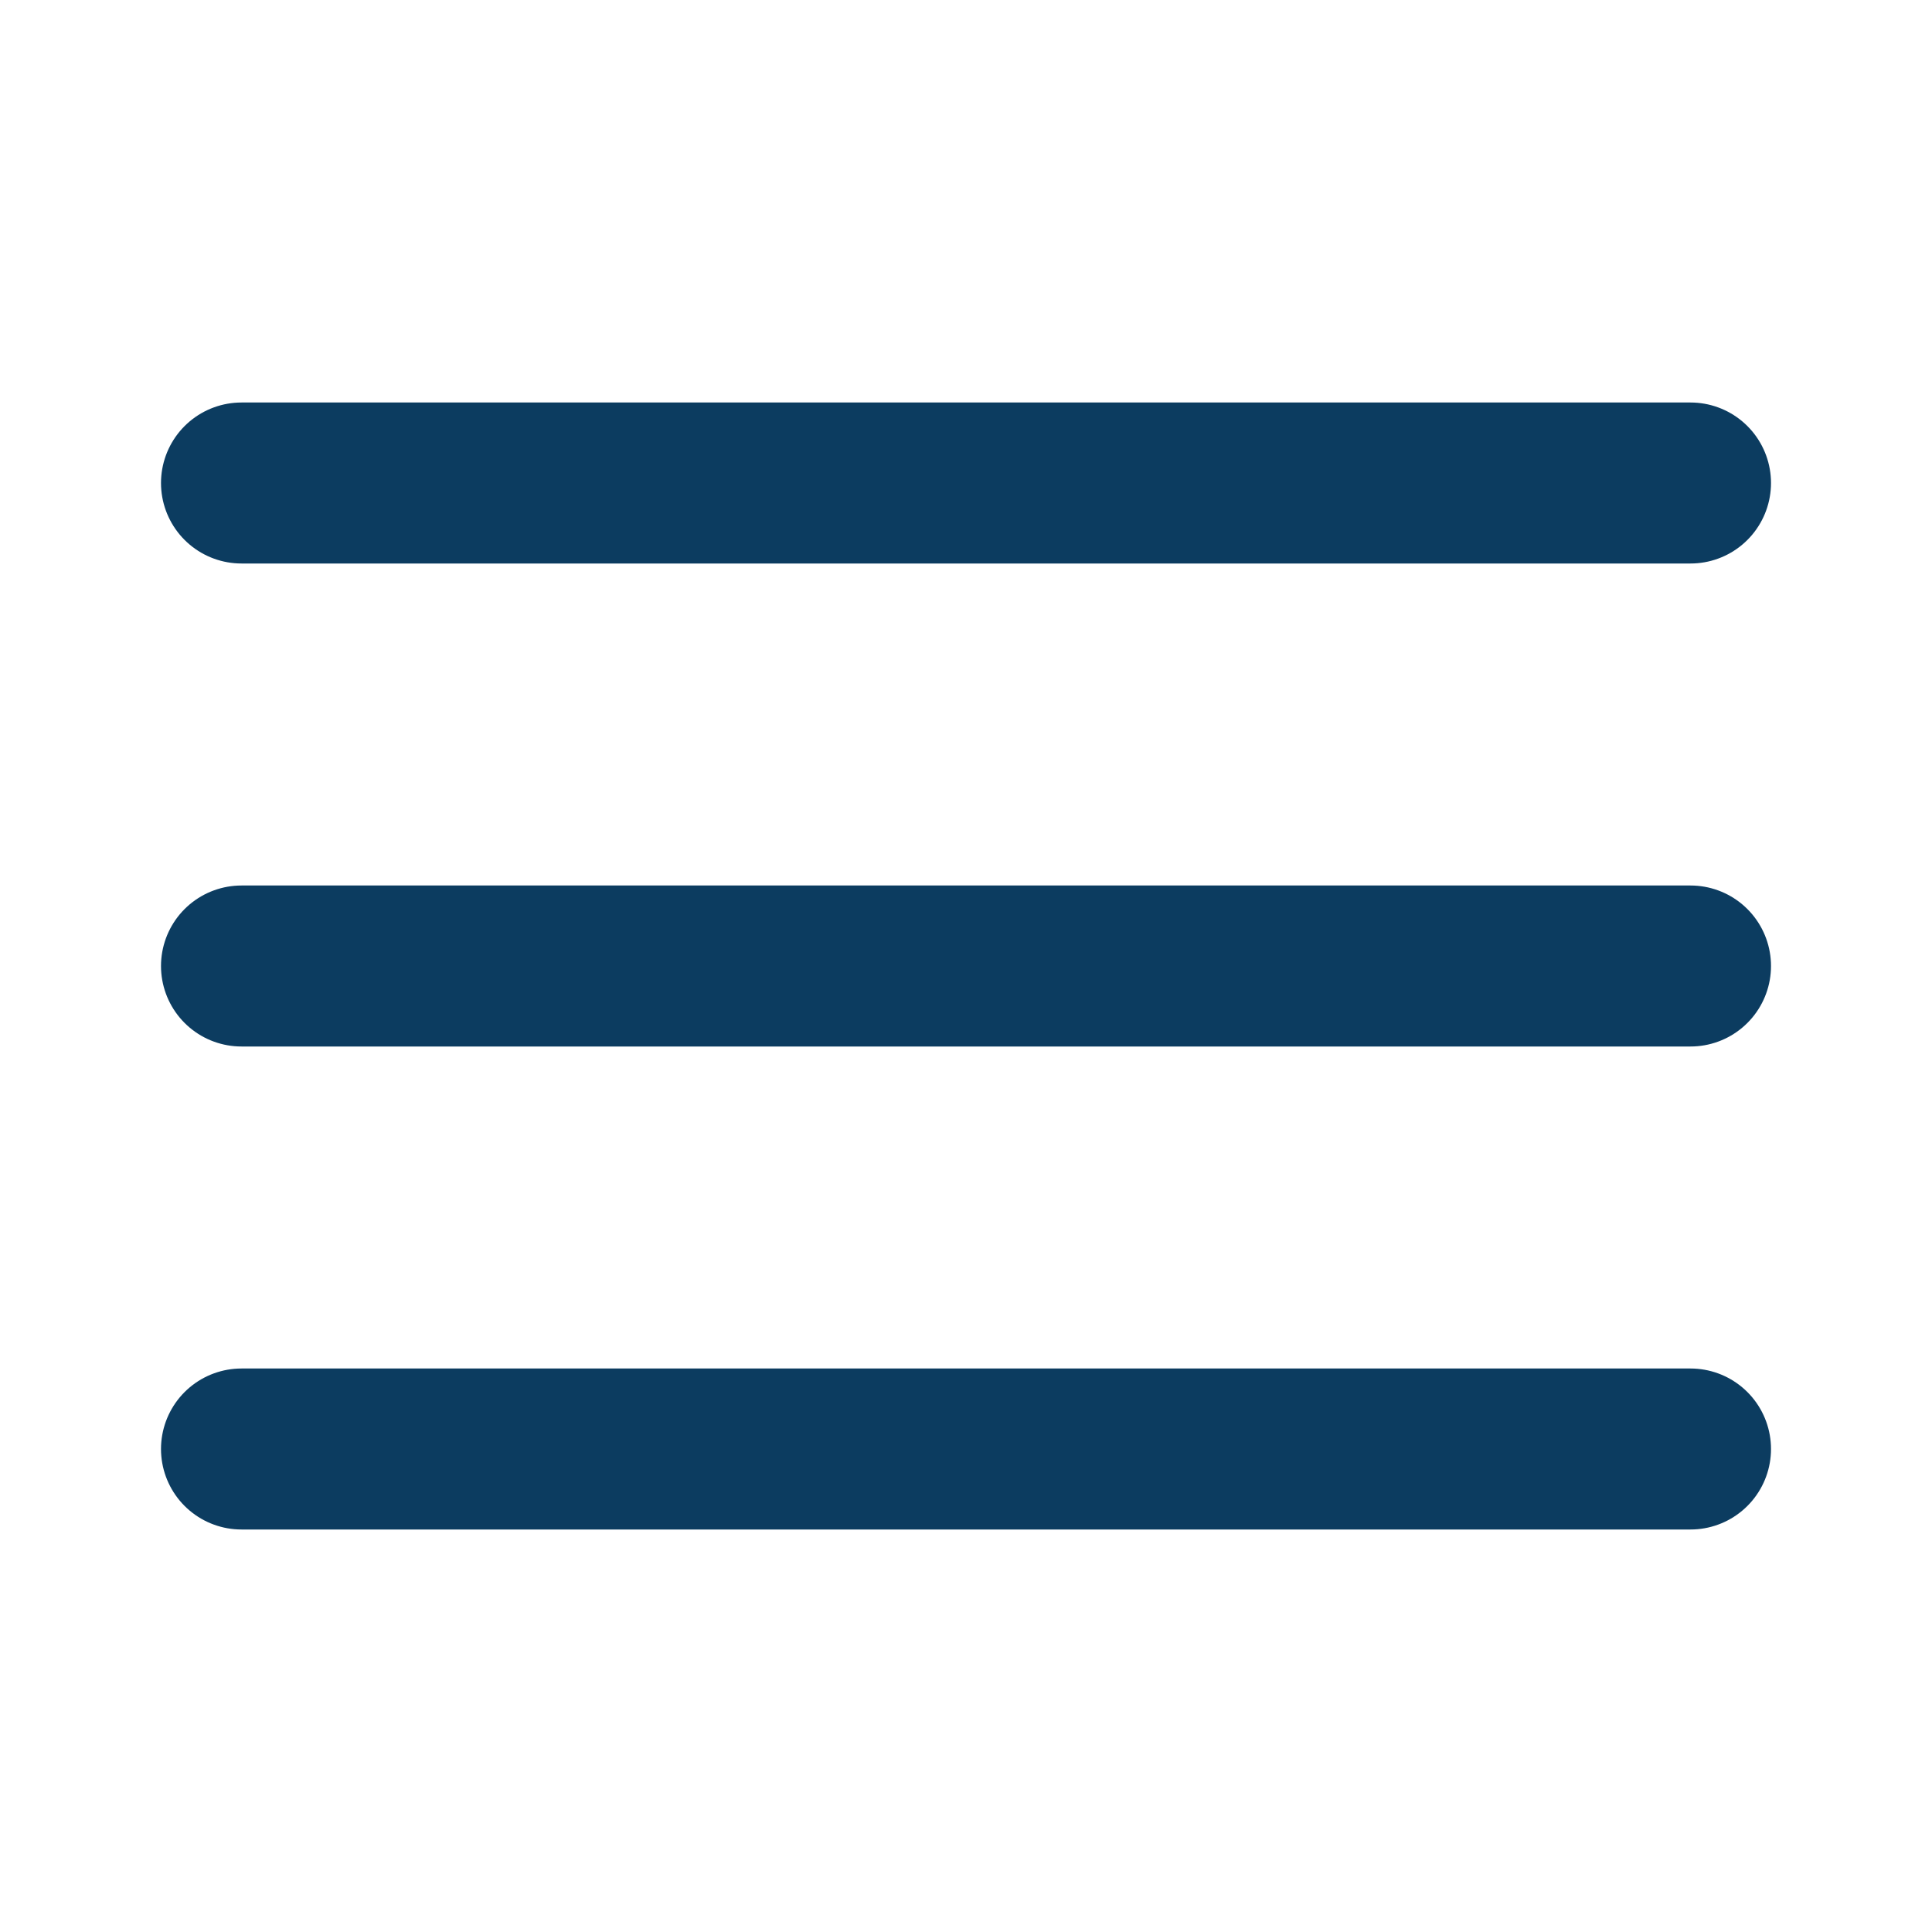
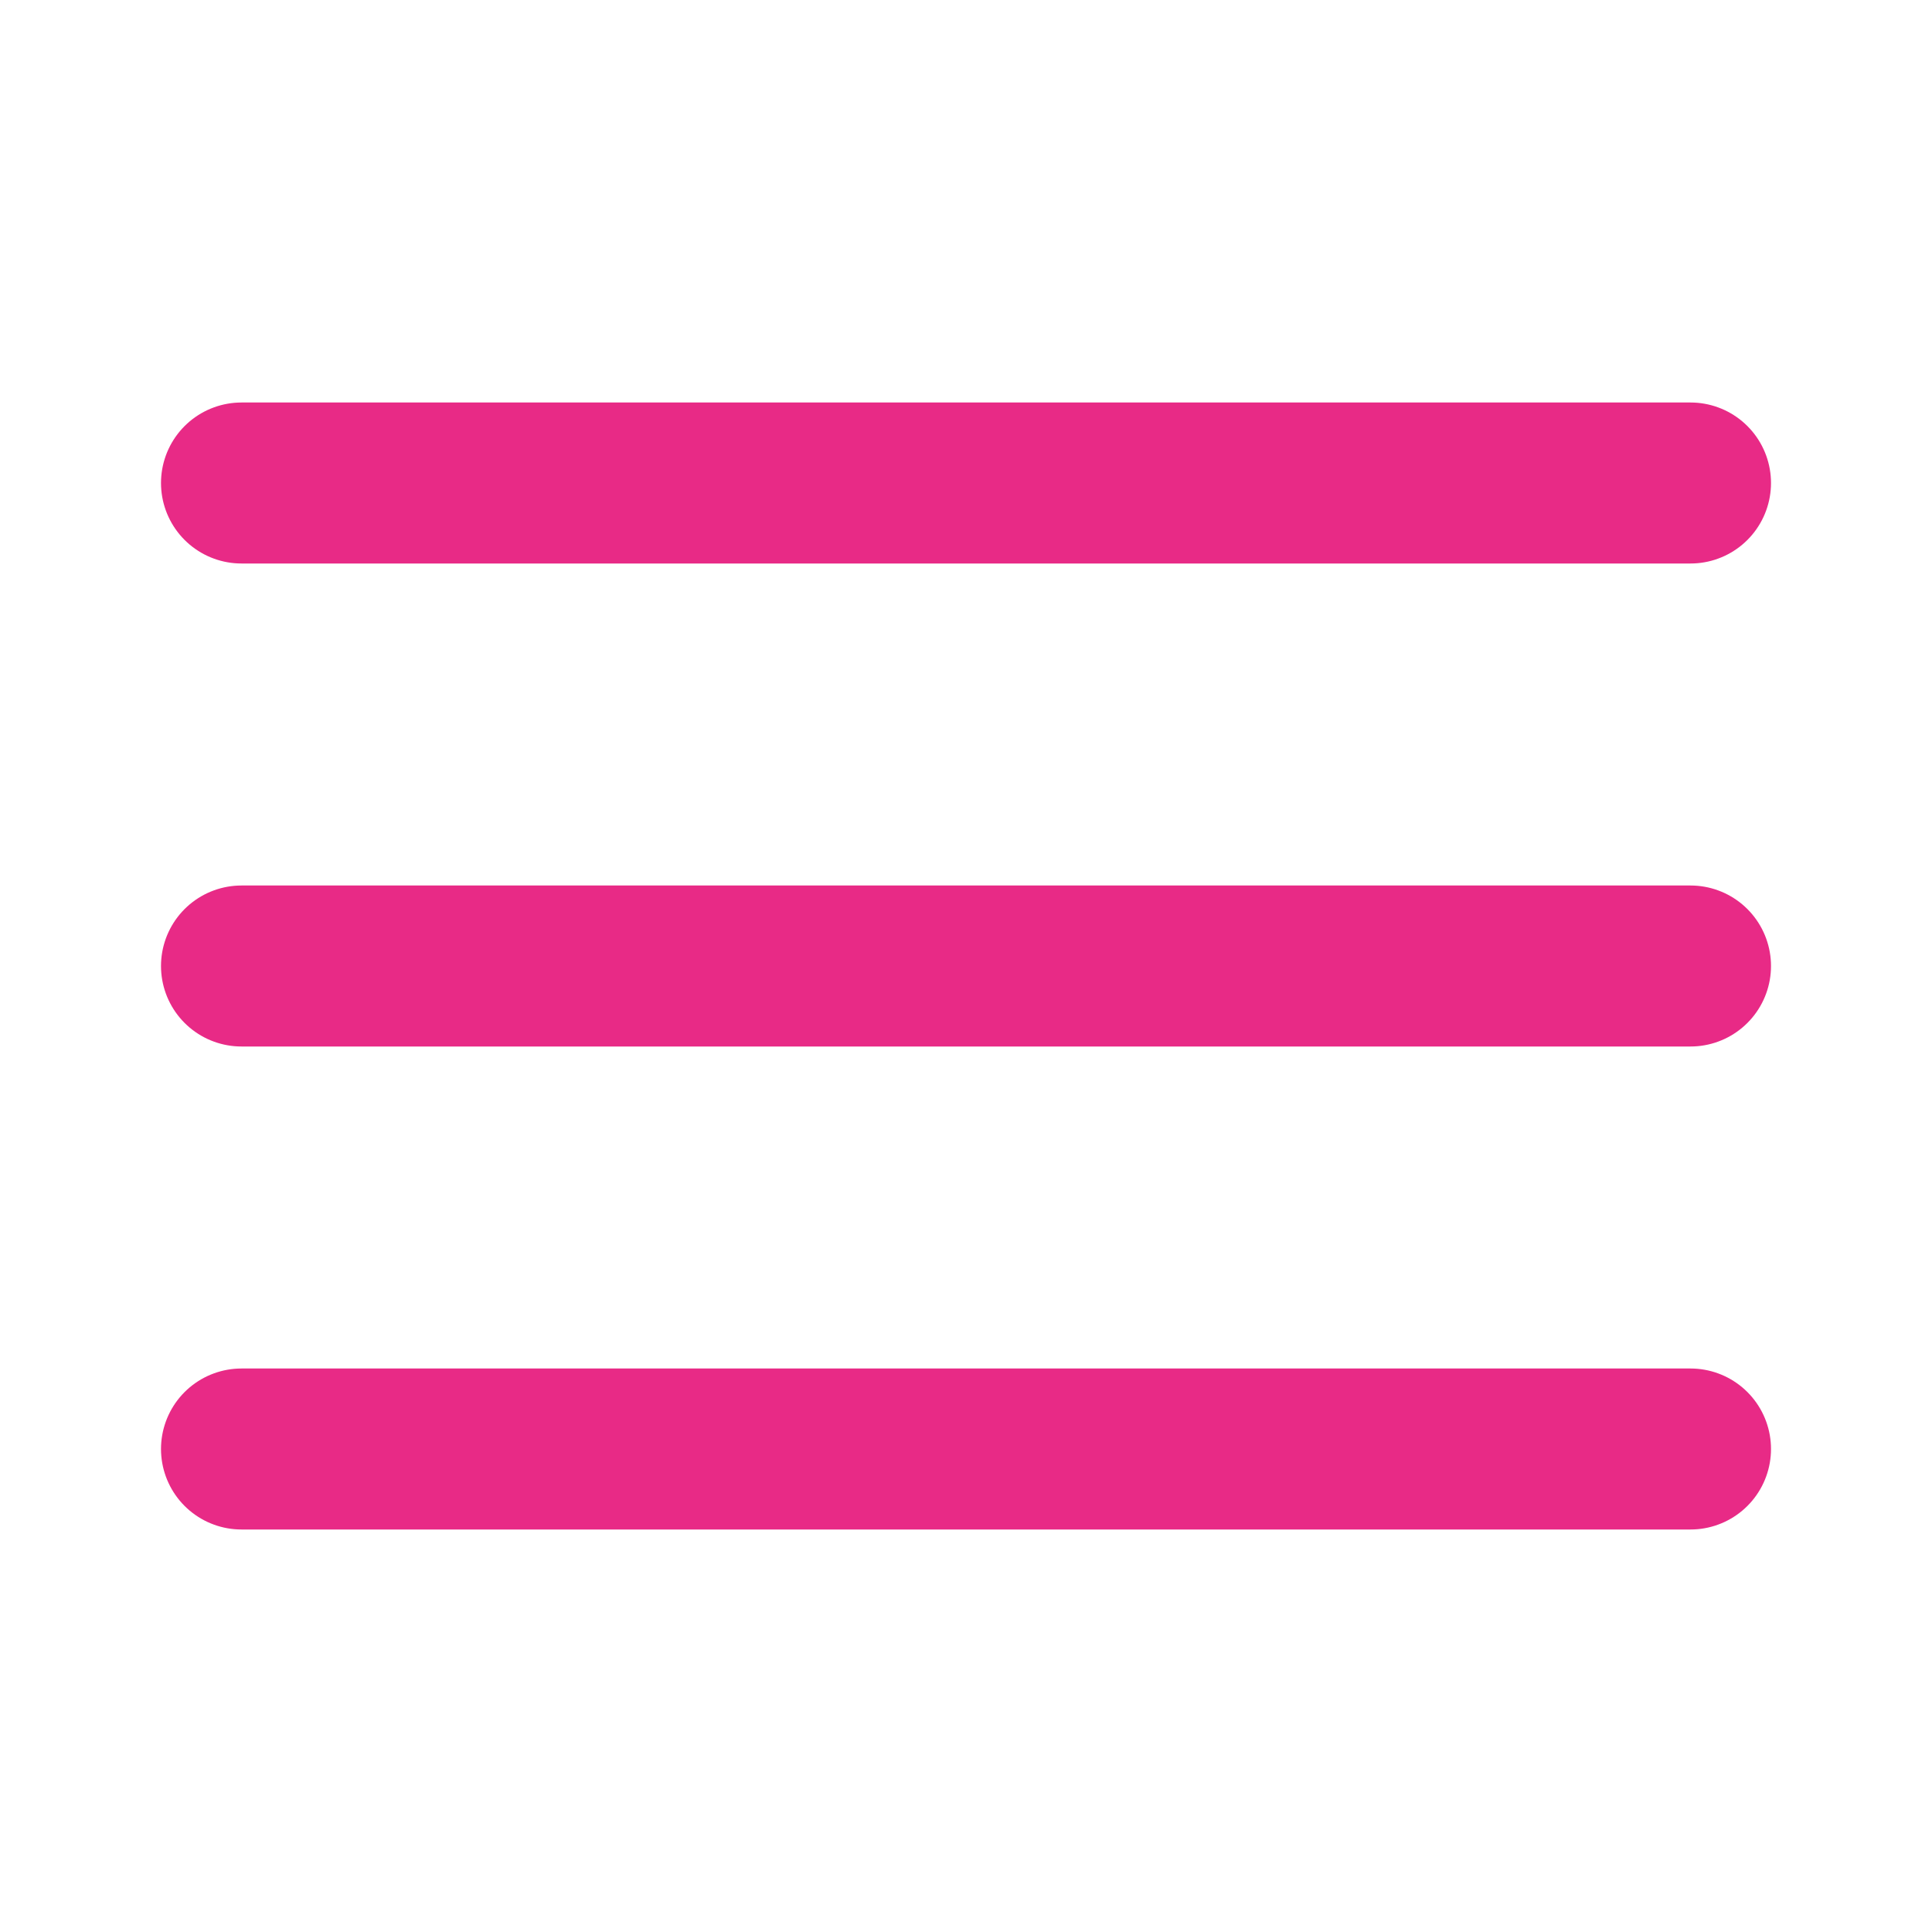
<svg xmlns="http://www.w3.org/2000/svg" width="24" height="24" viewBox="0 0 24 24" fill="none">
-   <path d="M3 12H21" stroke="#0C3C60" stroke-width="2" stroke-linecap="round" stroke-linejoin="round" />
-   <path d="M3 6H21" stroke="#0C3C60" stroke-width="2" stroke-linecap="round" stroke-linejoin="round" />
-   <path d="M3 18H21" stroke="#0C3C60" stroke-width="2" stroke-linecap="round" stroke-linejoin="round" />
+   <path d="M3 12H21" stroke="#E82A86" stroke-width="2" stroke-linecap="round" stroke-linejoin="round" />
+   <path d="M3 6H21" stroke="#E82A86" stroke-width="2" stroke-linecap="round" stroke-linejoin="round" />
+   <path d="M3 18H21" stroke="#E82A86" stroke-width="2" stroke-linecap="round" stroke-linejoin="round" />
</svg>
